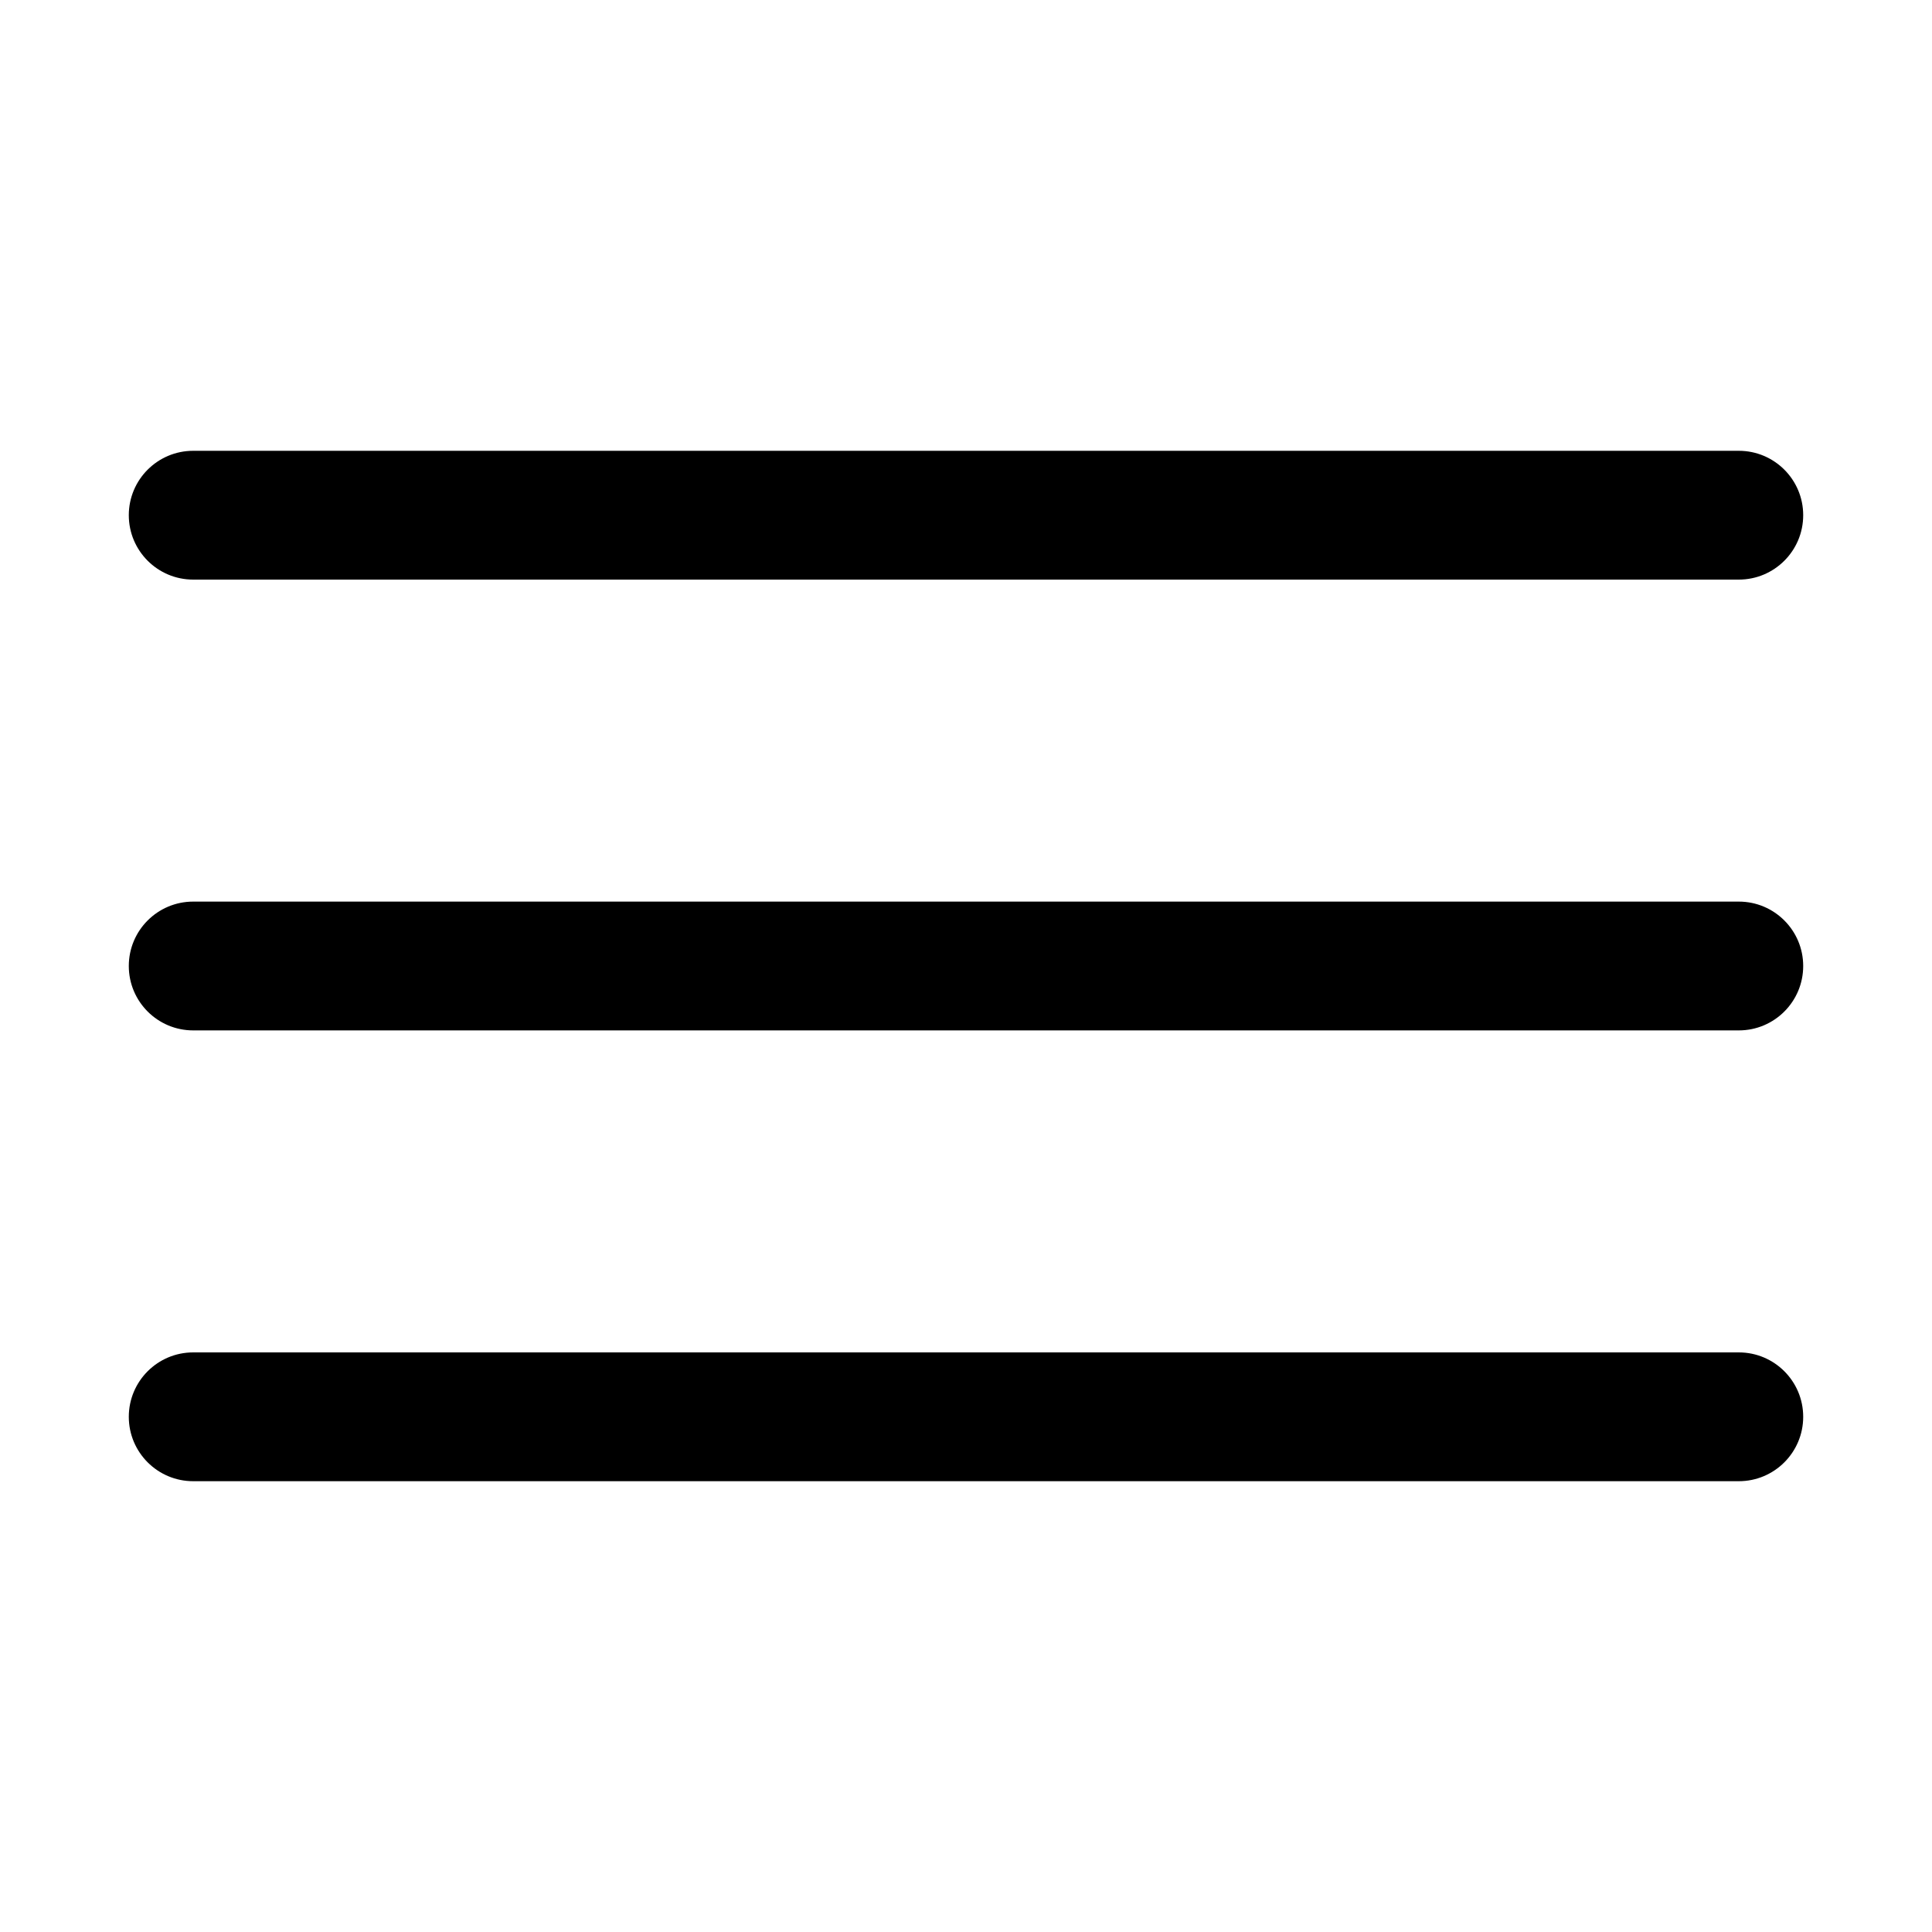
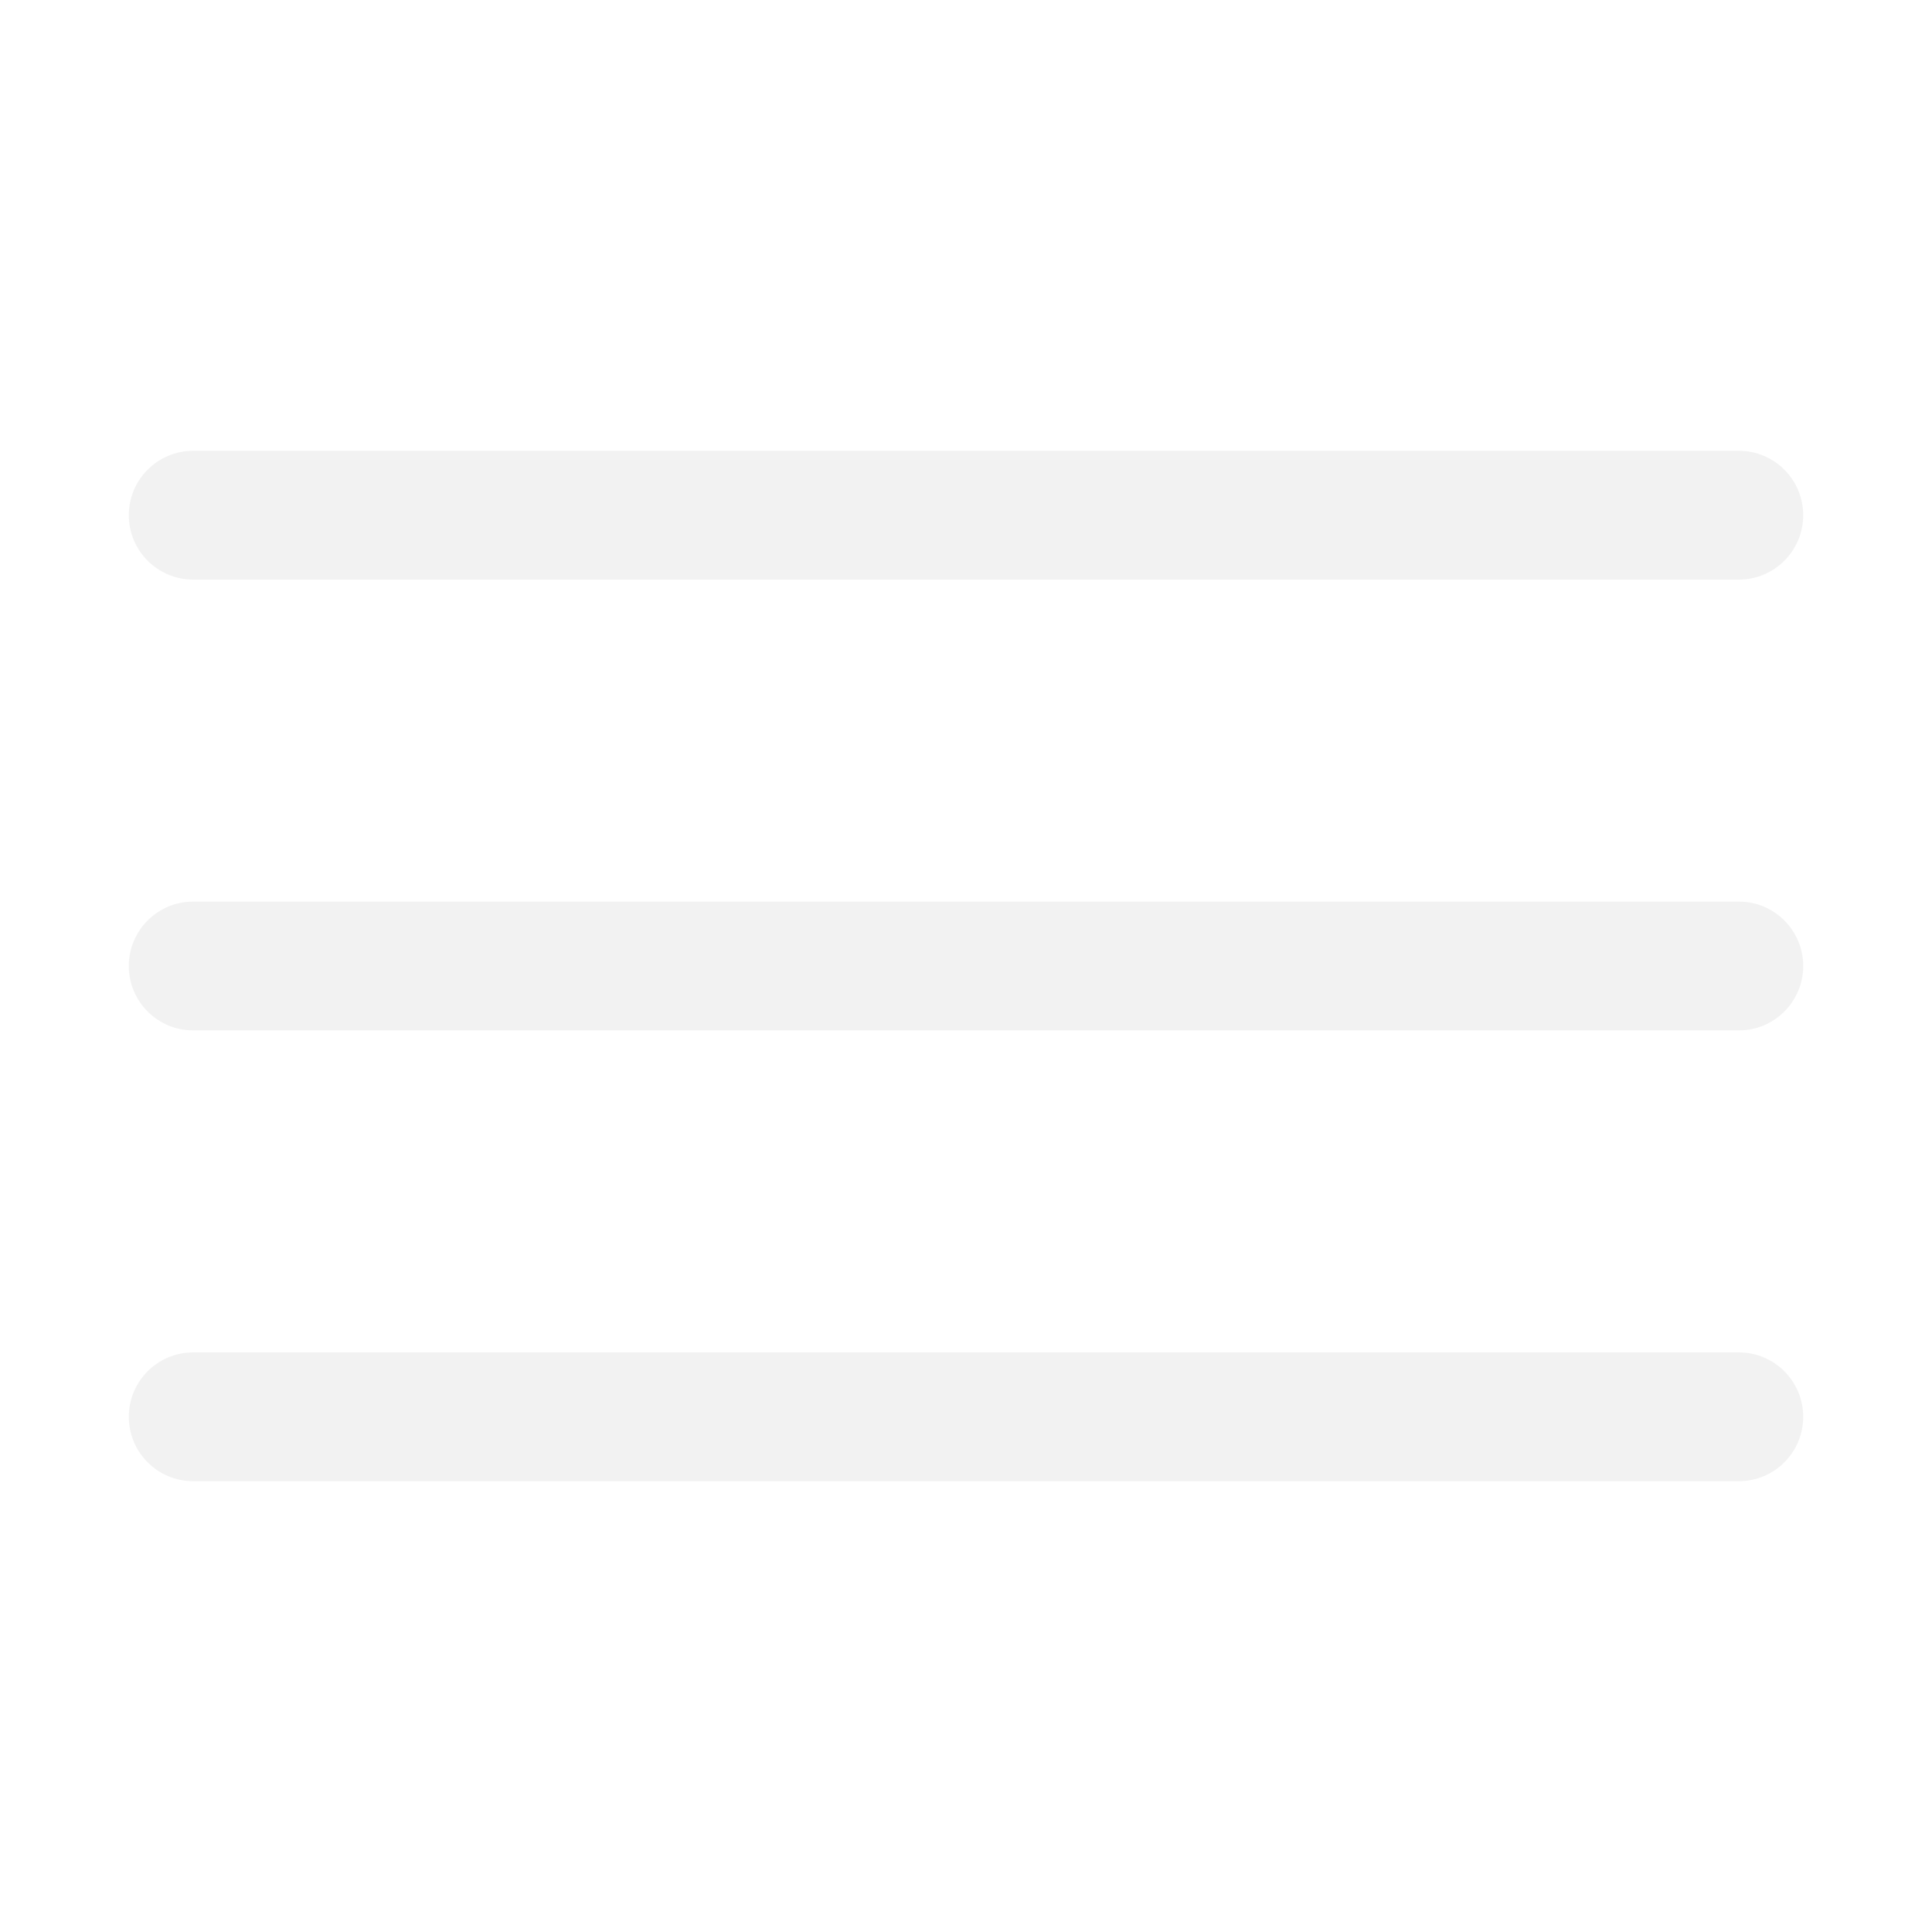
- <svg xmlns="http://www.w3.org/2000/svg" viewBox="0 0 30 30" width="30px" height="30px">
-   <path d="M 3 7 A 1 1 0 1 0 3 9 L 27 9 A 1 1 0 1 0 27 7 L 3 7 z M 3 14 A 1 1 0 1 0 3 16 L 27 16 A 1 1 0 1 0 27 14 L 3 14 z M 3 21 A 1 1 0 1 0 3 23 L 27 23 A 1 1 0 1 0 27 21 L 3 21 z" />
+ <svg xmlns="http://www.w3.org/2000/svg" viewBox="0 0 30 30" width="30px" height="30px" version="1.1" id="svg52">
+   <defs id="defs56" />
+   <path d="M 3 7 A 1 1 0 1 0 3 9 L 27 9 A 1 1 0 1 0 27 7 L 3 7 z M 3 14 A 1 1 0 1 0 3 16 L 27 16 A 1 1 0 1 0 27 14 L 3 14 z M 3 21 A 1 1 0 1 0 3 23 L 27 23 A 1 1 0 1 0 27 21 L 3 21 z" id="path50" style="fill:#f2f2f2" />
</svg>
